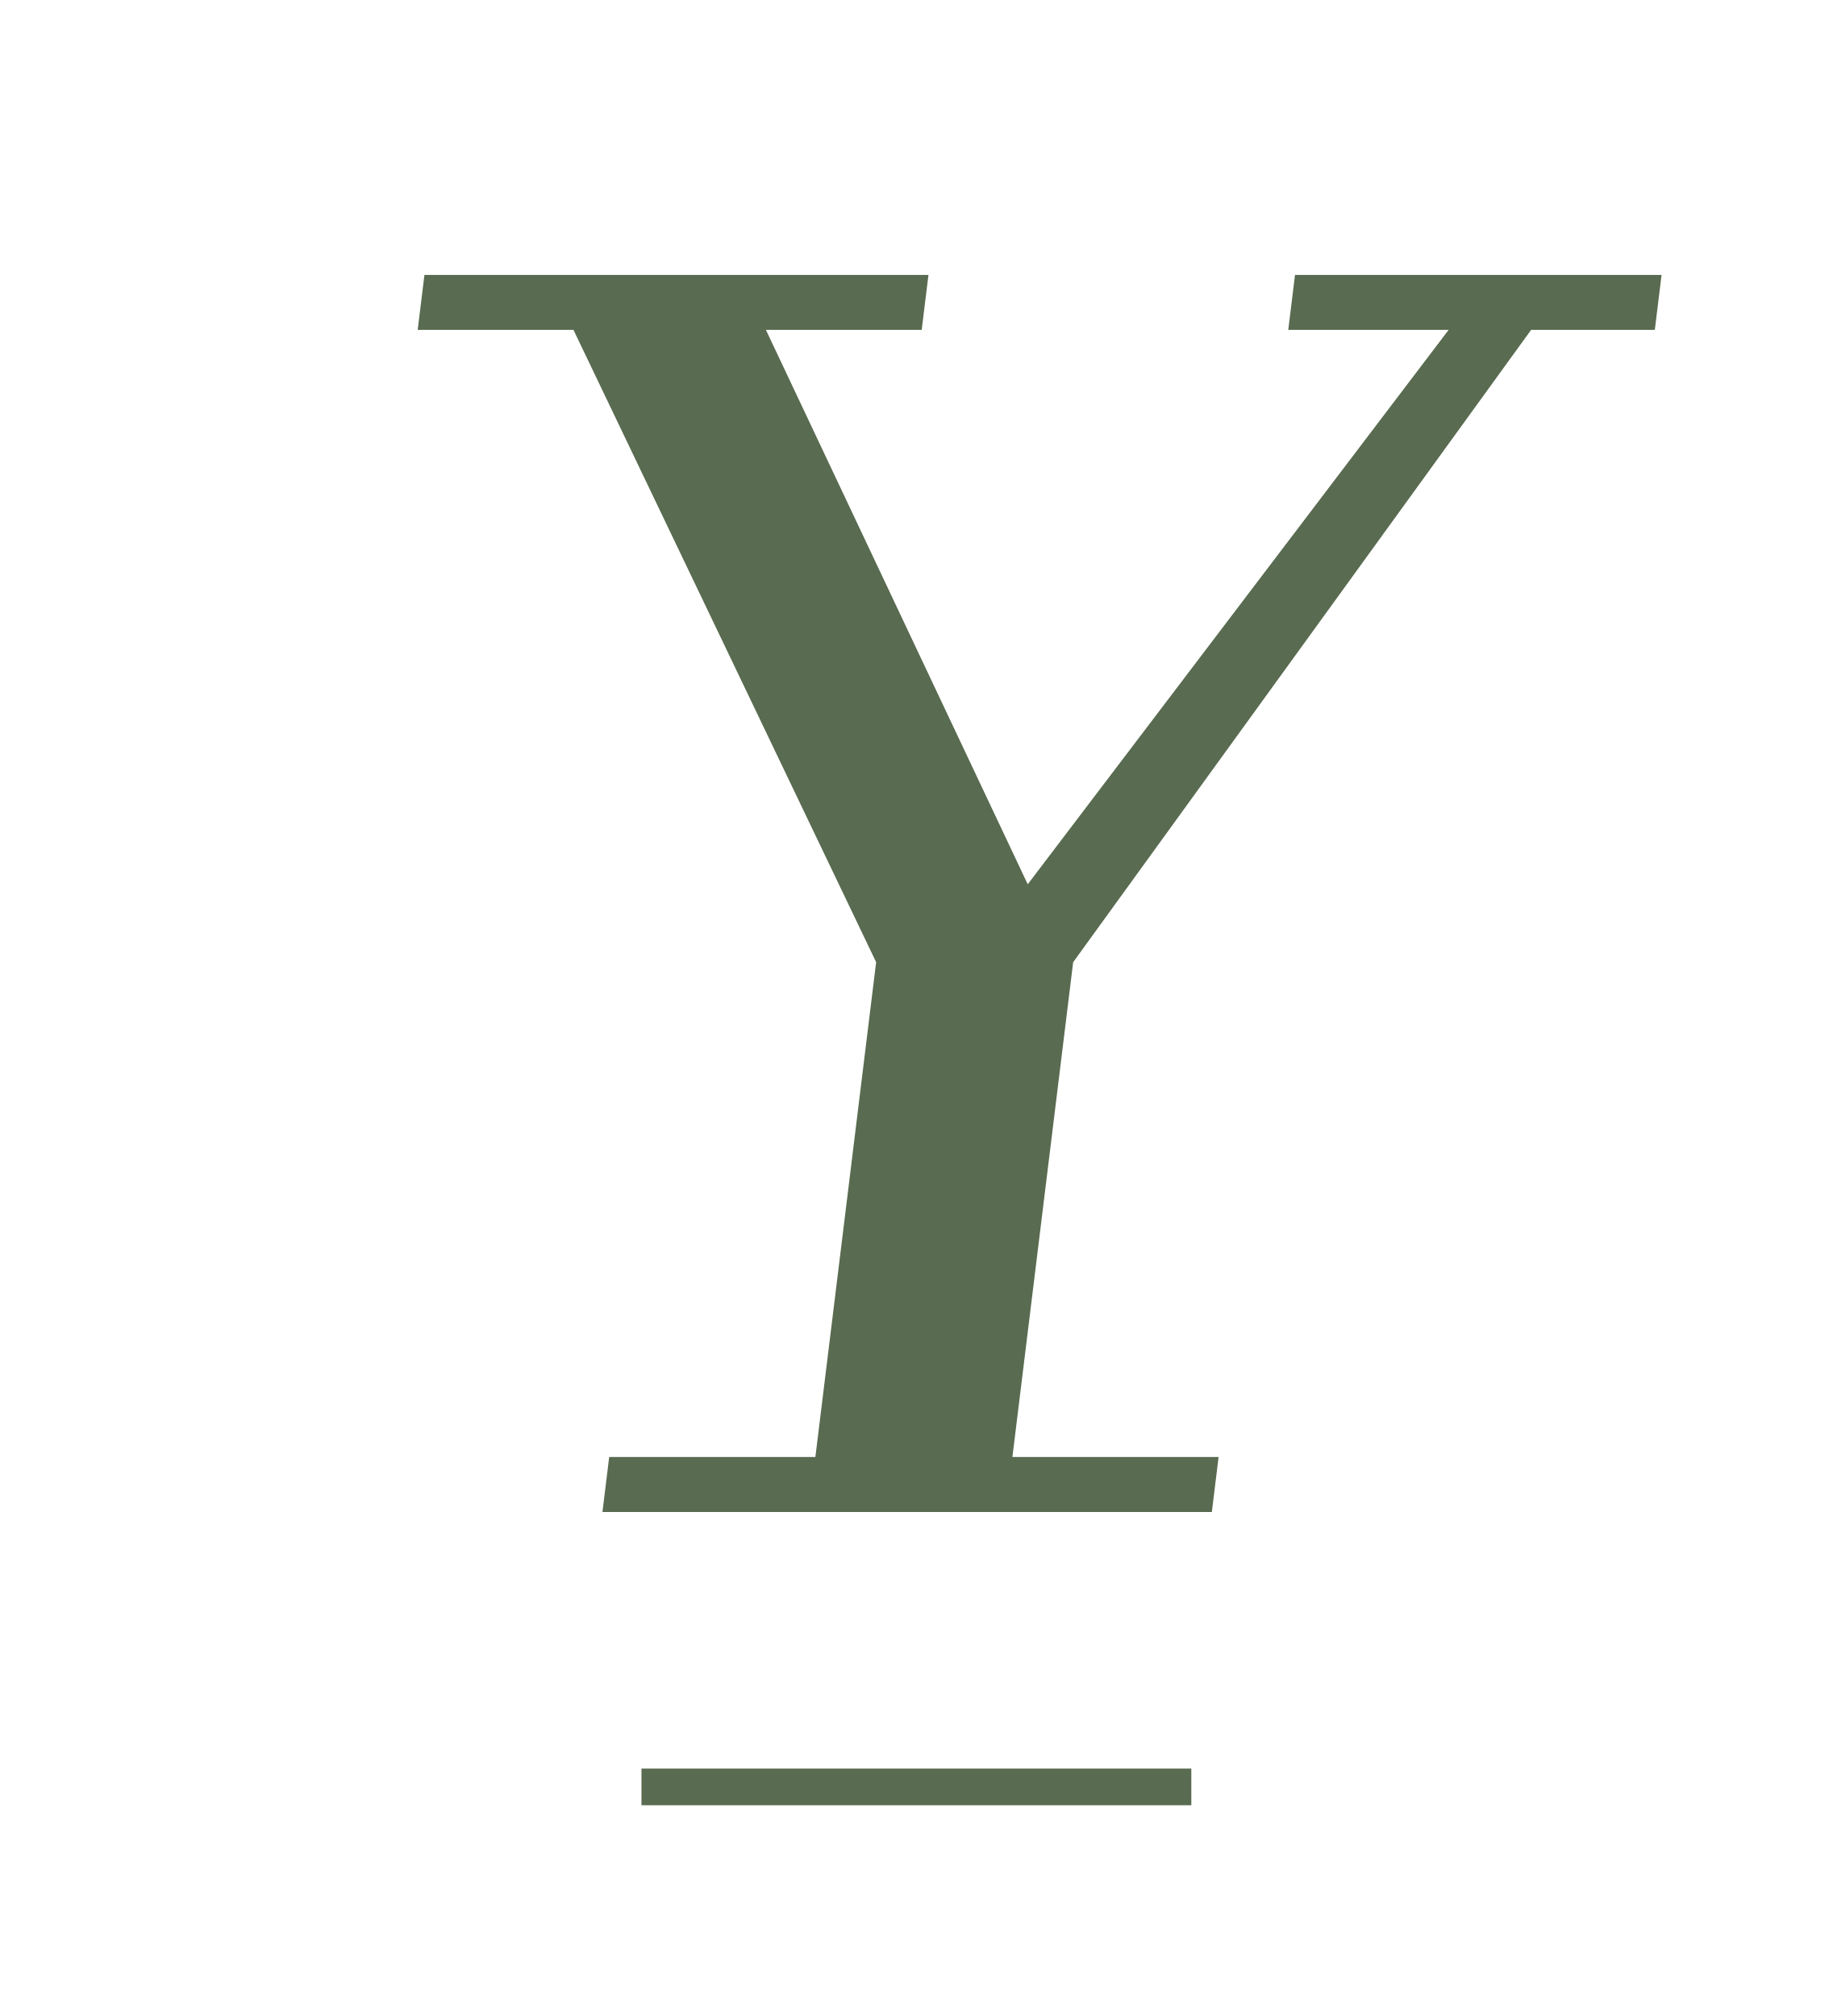
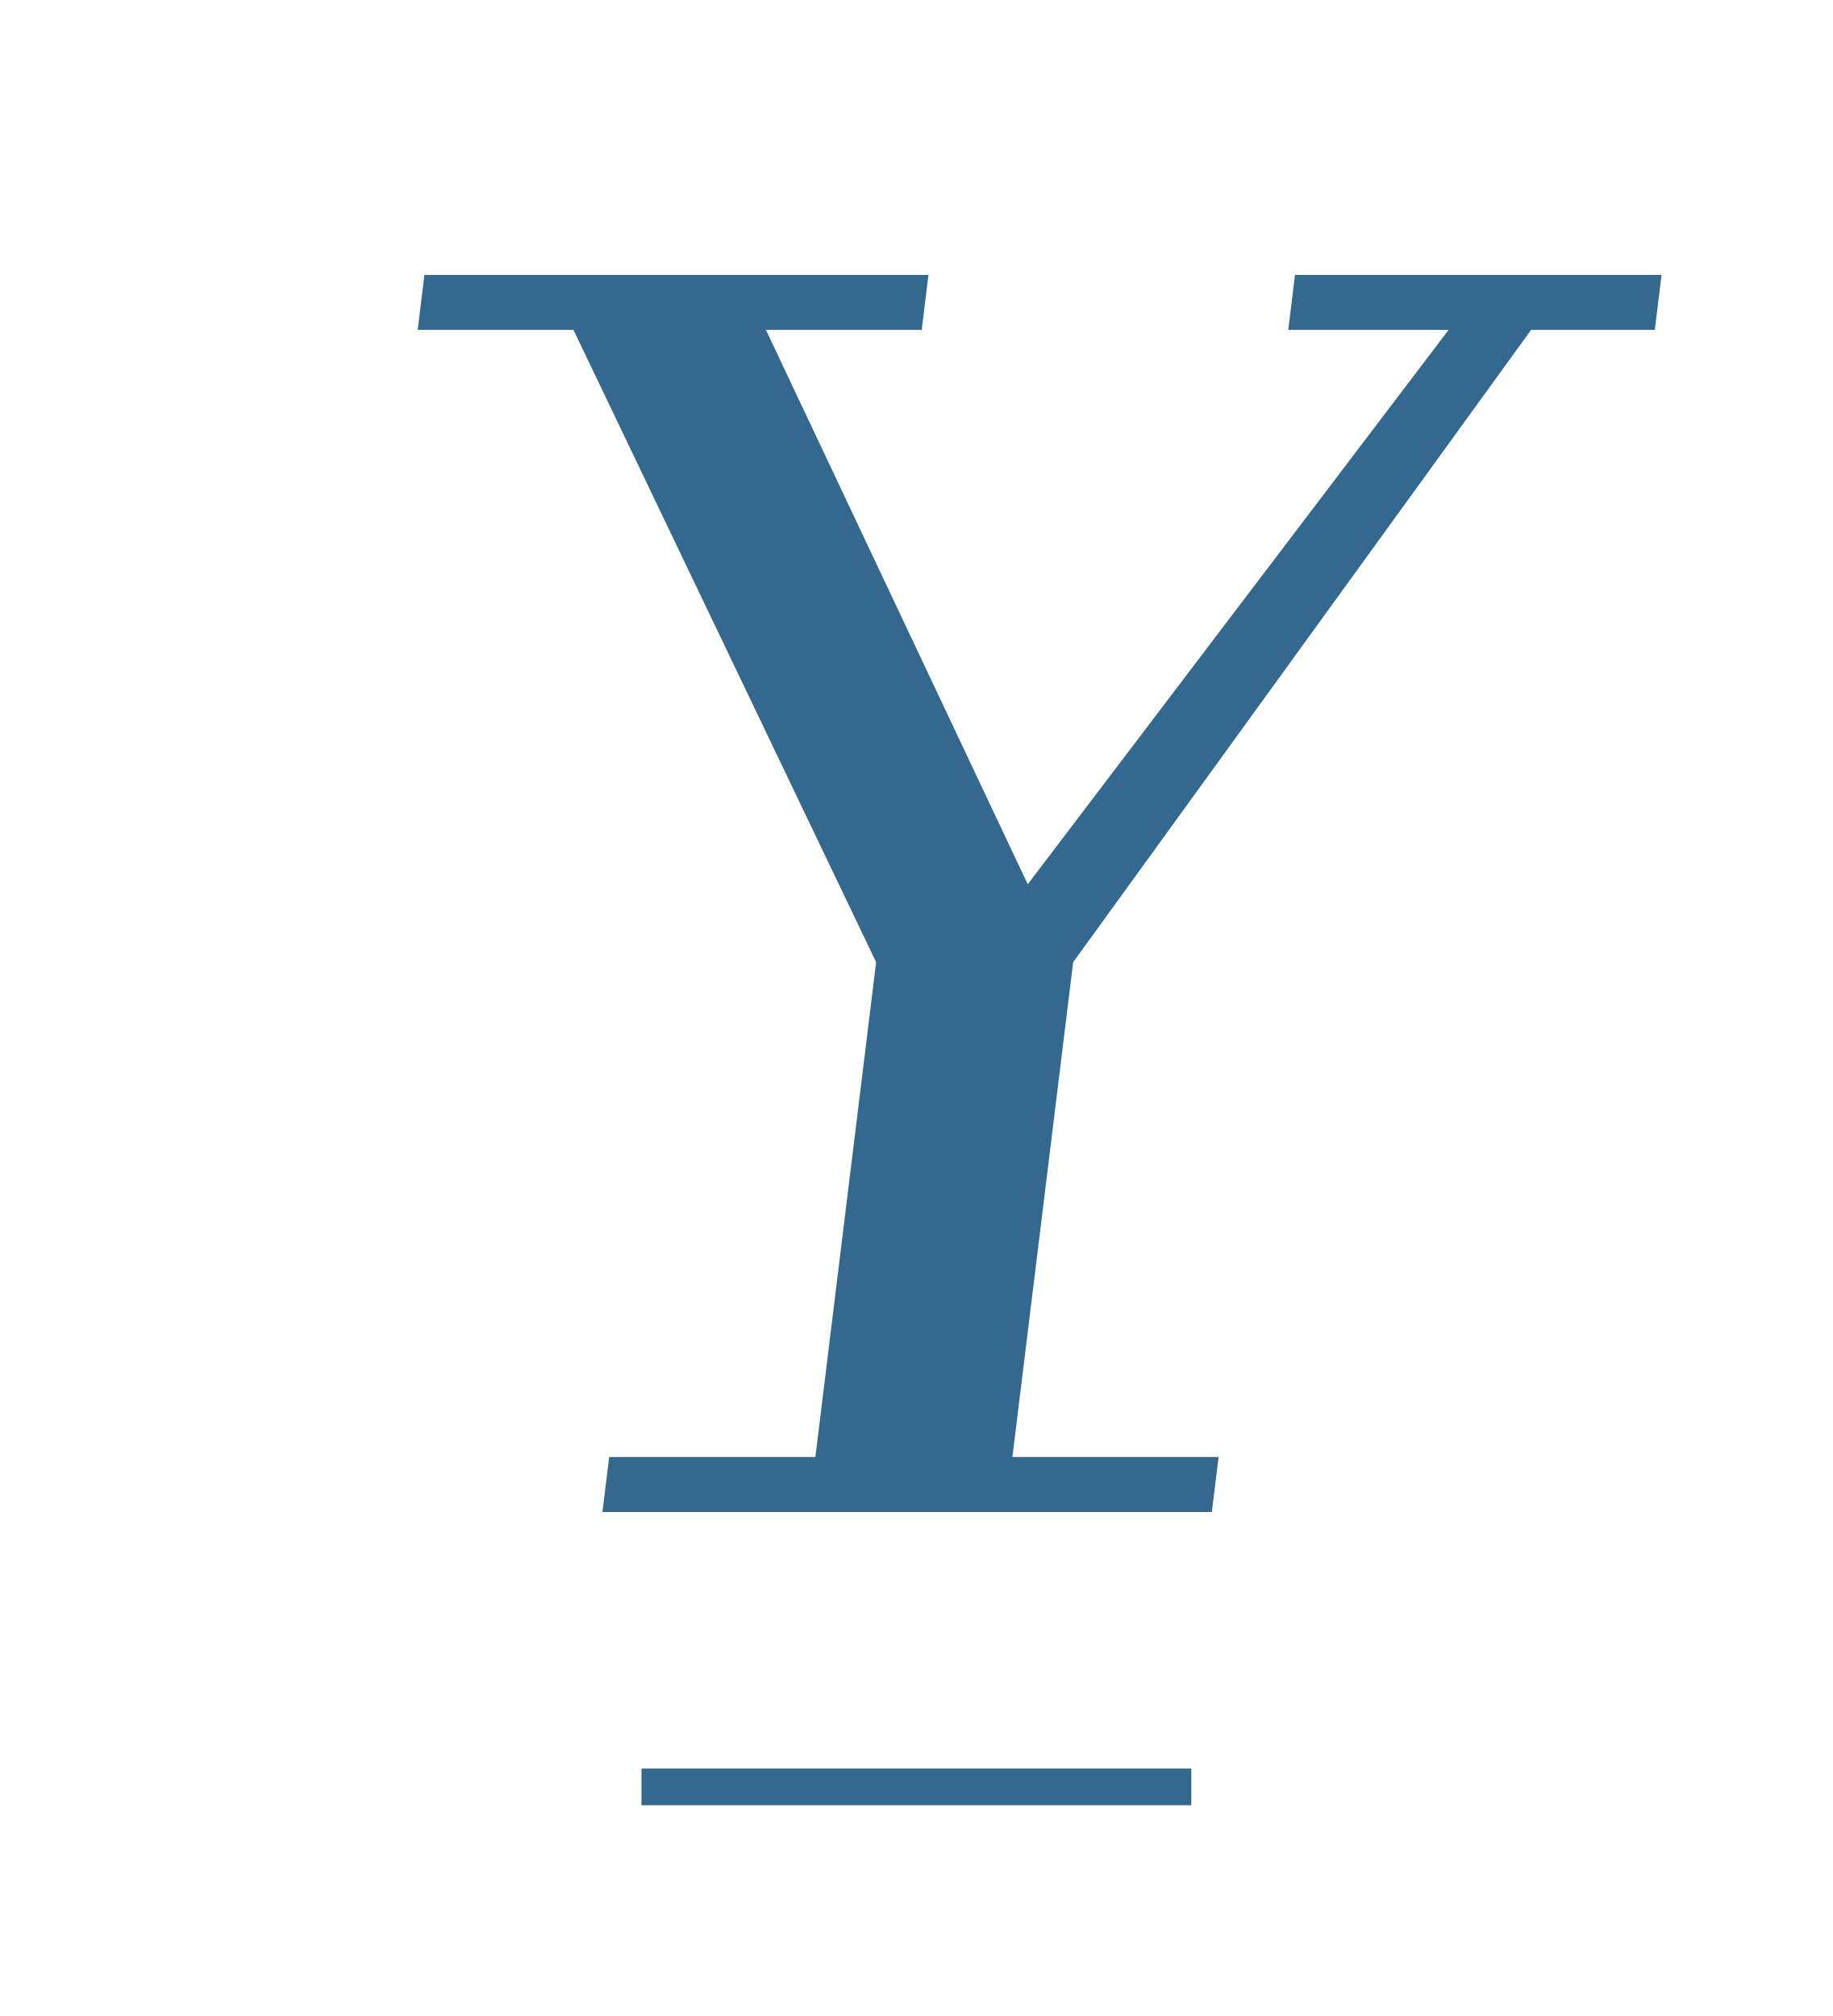
<svg xmlns="http://www.w3.org/2000/svg" viewBox="0 0 40 44" fill="none">
-   <g fill="#596b50" transform="translate(3 0) skewX(-7)">
+   <g fill="#33688f" transform="translate(3 0) skewX(-7)">
    <path d="M7 6h11v1.2h-3.4l7.2 12.1 7.7-12.1H26V6h8v1.2h-2.7L23 21v10.8h4.5V33H14.2v-1.2h4.5V21L10.4 7.2H7Z" />
  </g>
-   <path d="M14 39h12" stroke="#596b50" stroke-width=".8" />
+   <path d="M14 39h12" stroke="#33688f" stroke-width=".8" />
</svg>
